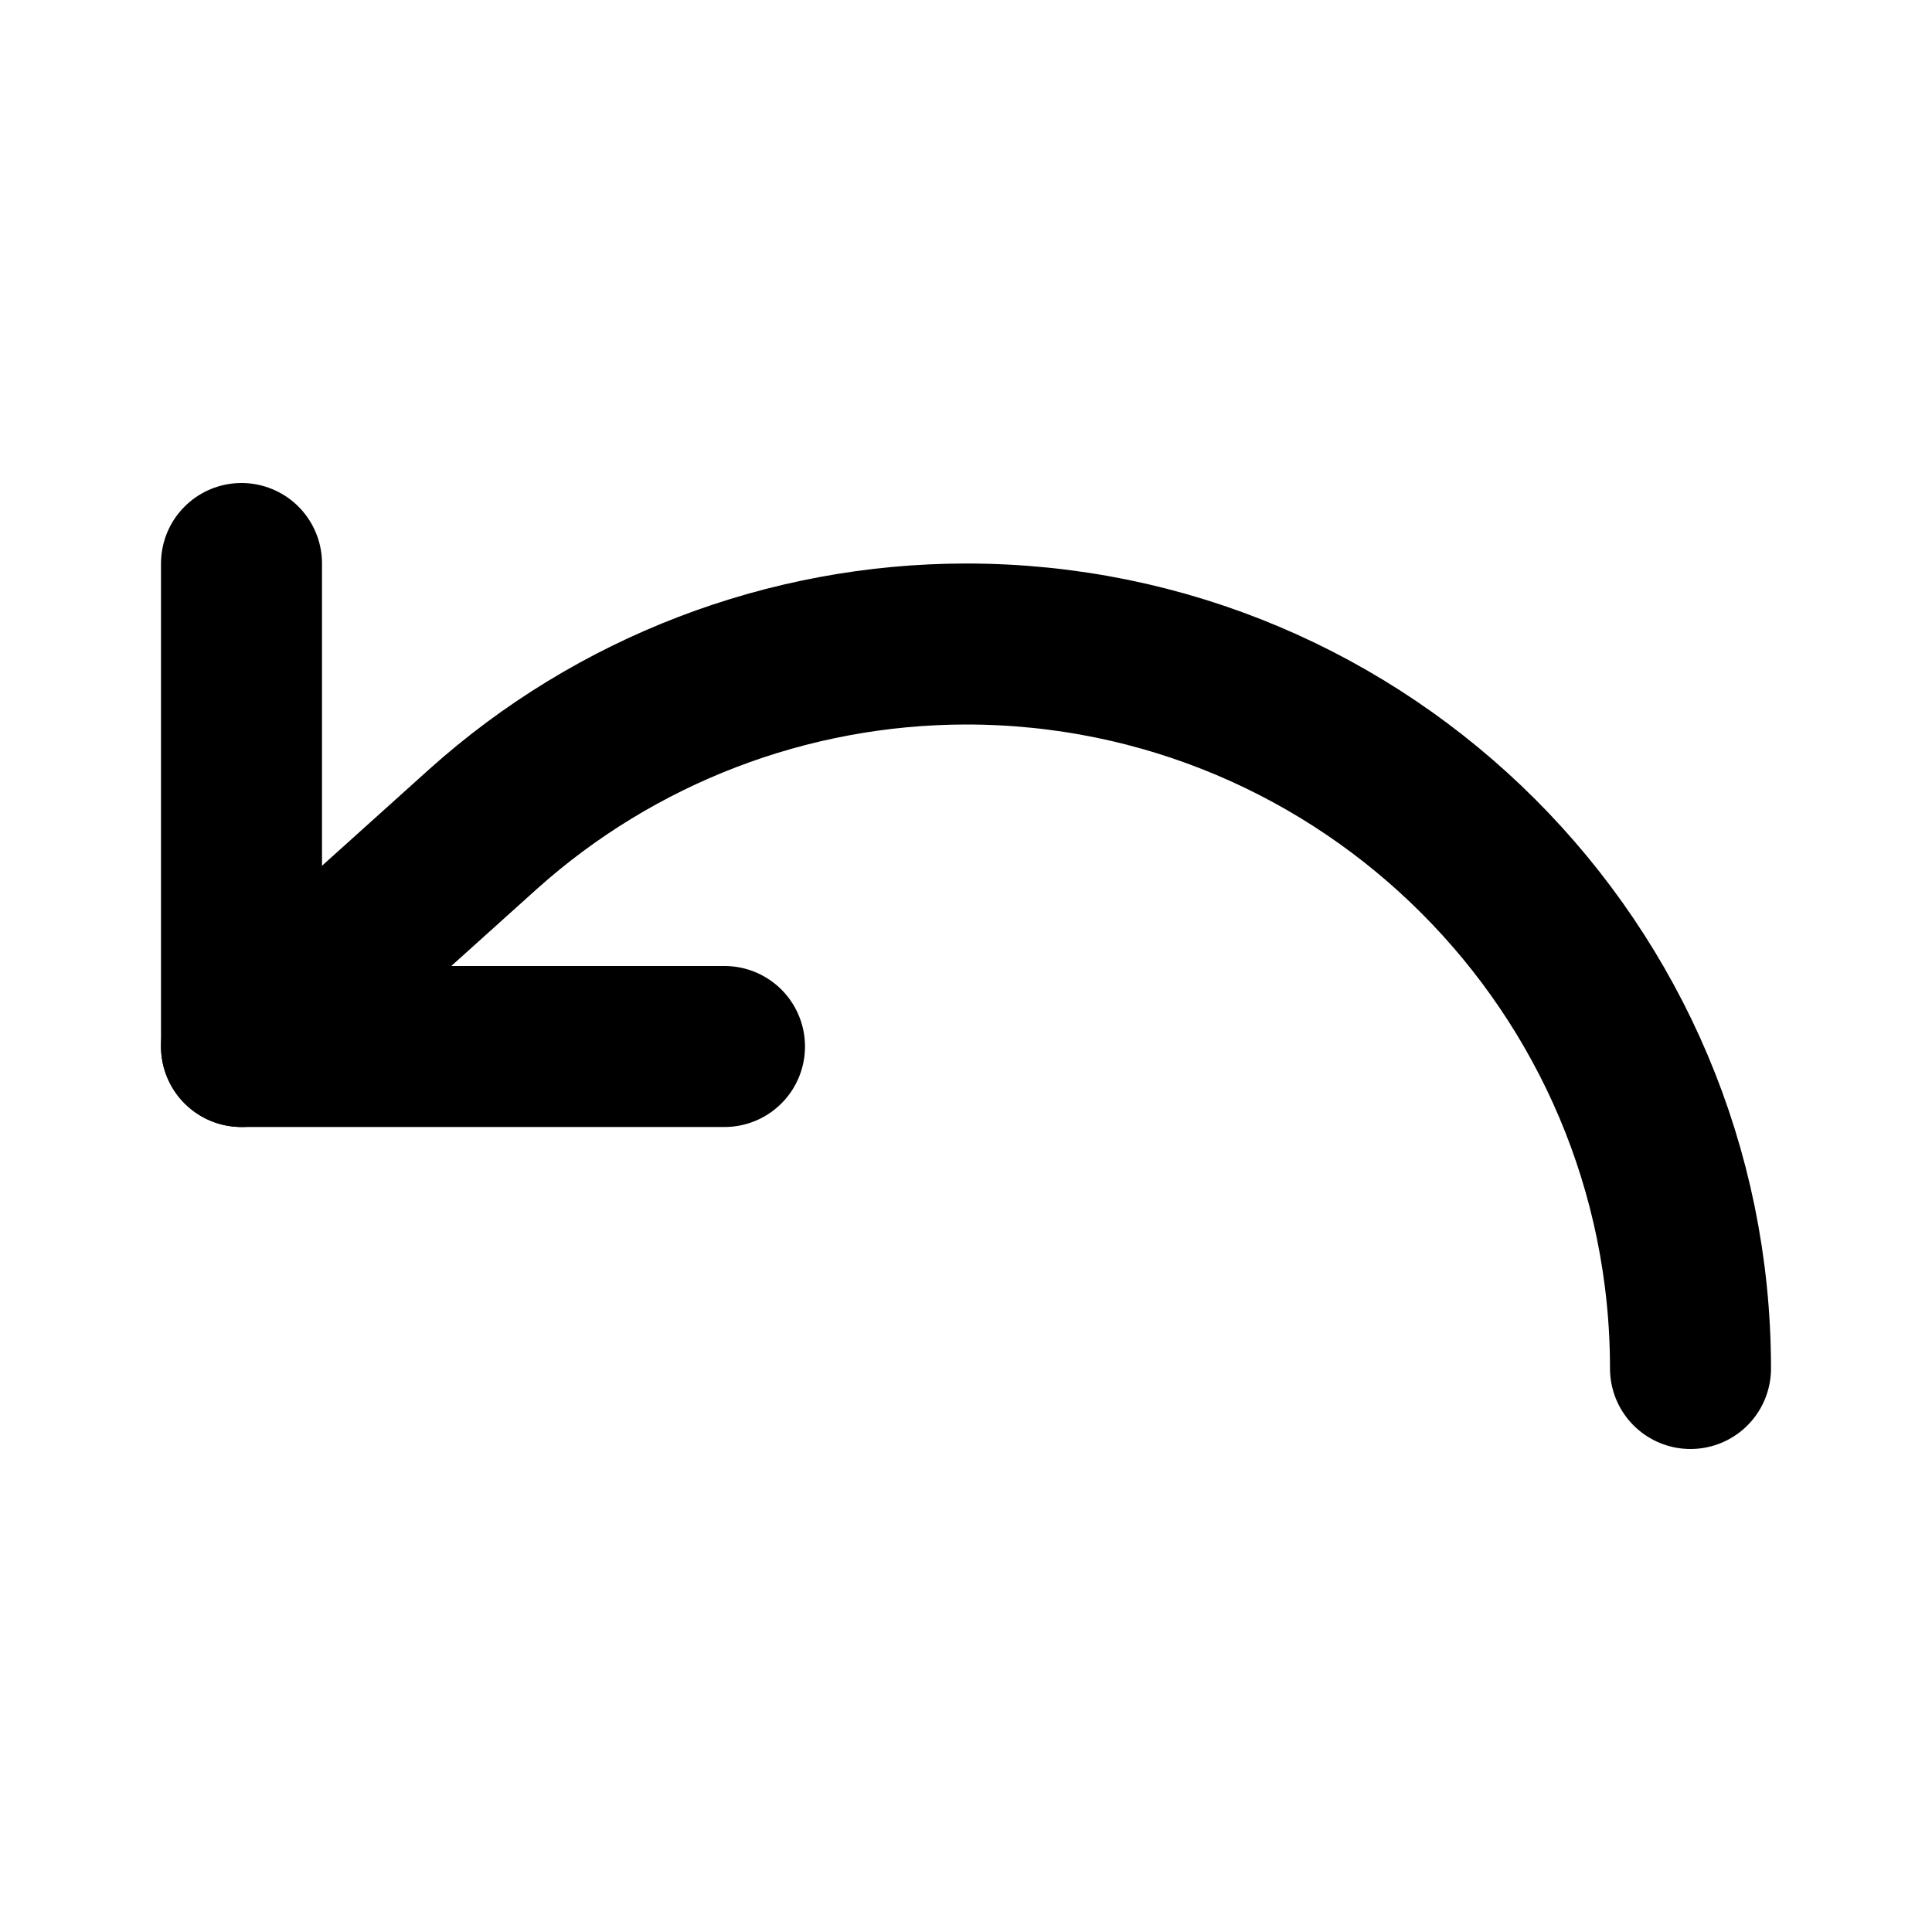
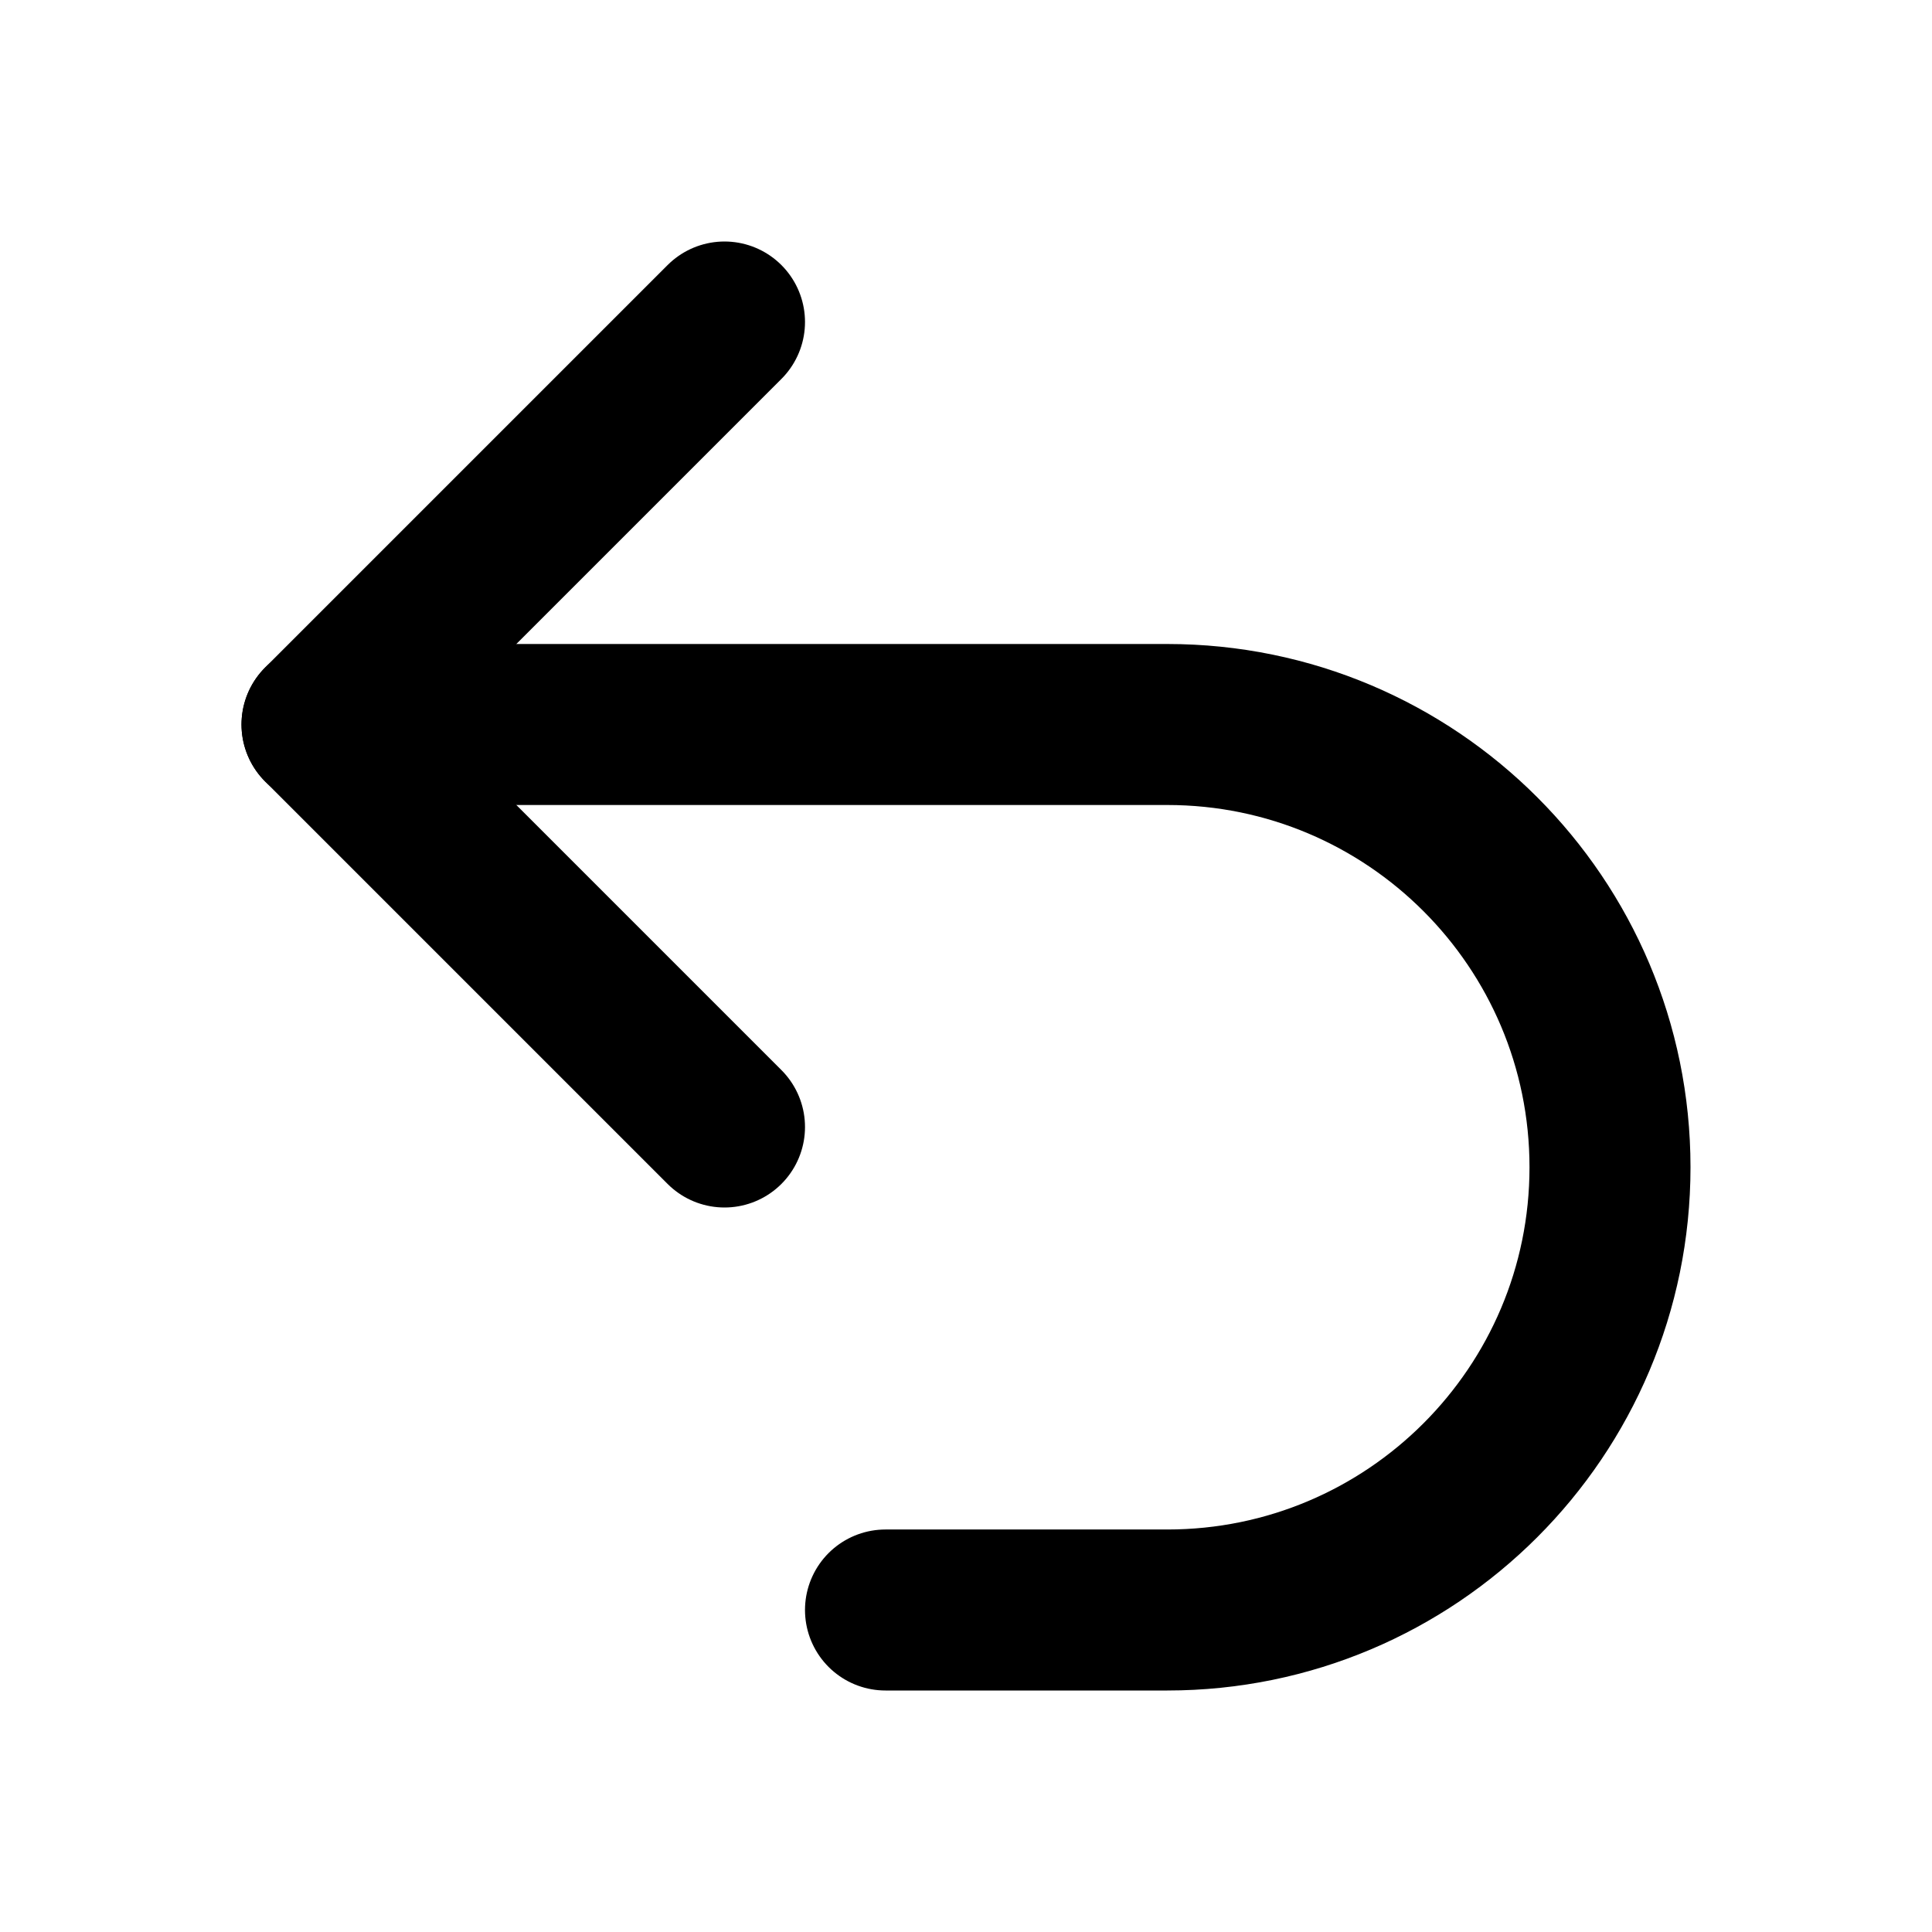
- <svg xmlns="http://www.w3.org/2000/svg" width="24" height="24" viewBox="0 0 24 24" fill="none" stroke="currentColor" stroke-width="2" stroke-linecap="round" stroke-linejoin="round">
-   <path d="M3 7v6h6" />
-   <path d="M21 17a9 9 0 00-9-9 9 9 0 00-6 2.3L3 13" />
+ <svg xmlns="http://www.w3.org/2000/svg" width="24" height="24" viewBox="0 0 24 24" fill="none" stroke="currentColor" stroke-width="2" stroke-linecap="round" stroke-linejoin="round" class="lucide lucide-undo-2">
+   <path d="M9 14 4 9l5-5" />
+   <path d="M4 9h10.5a5.5 5.5 0 0 1 5.5 5.5v0a5.5 5.5 0 0 1-5.5 5.5H11" />
</svg>
